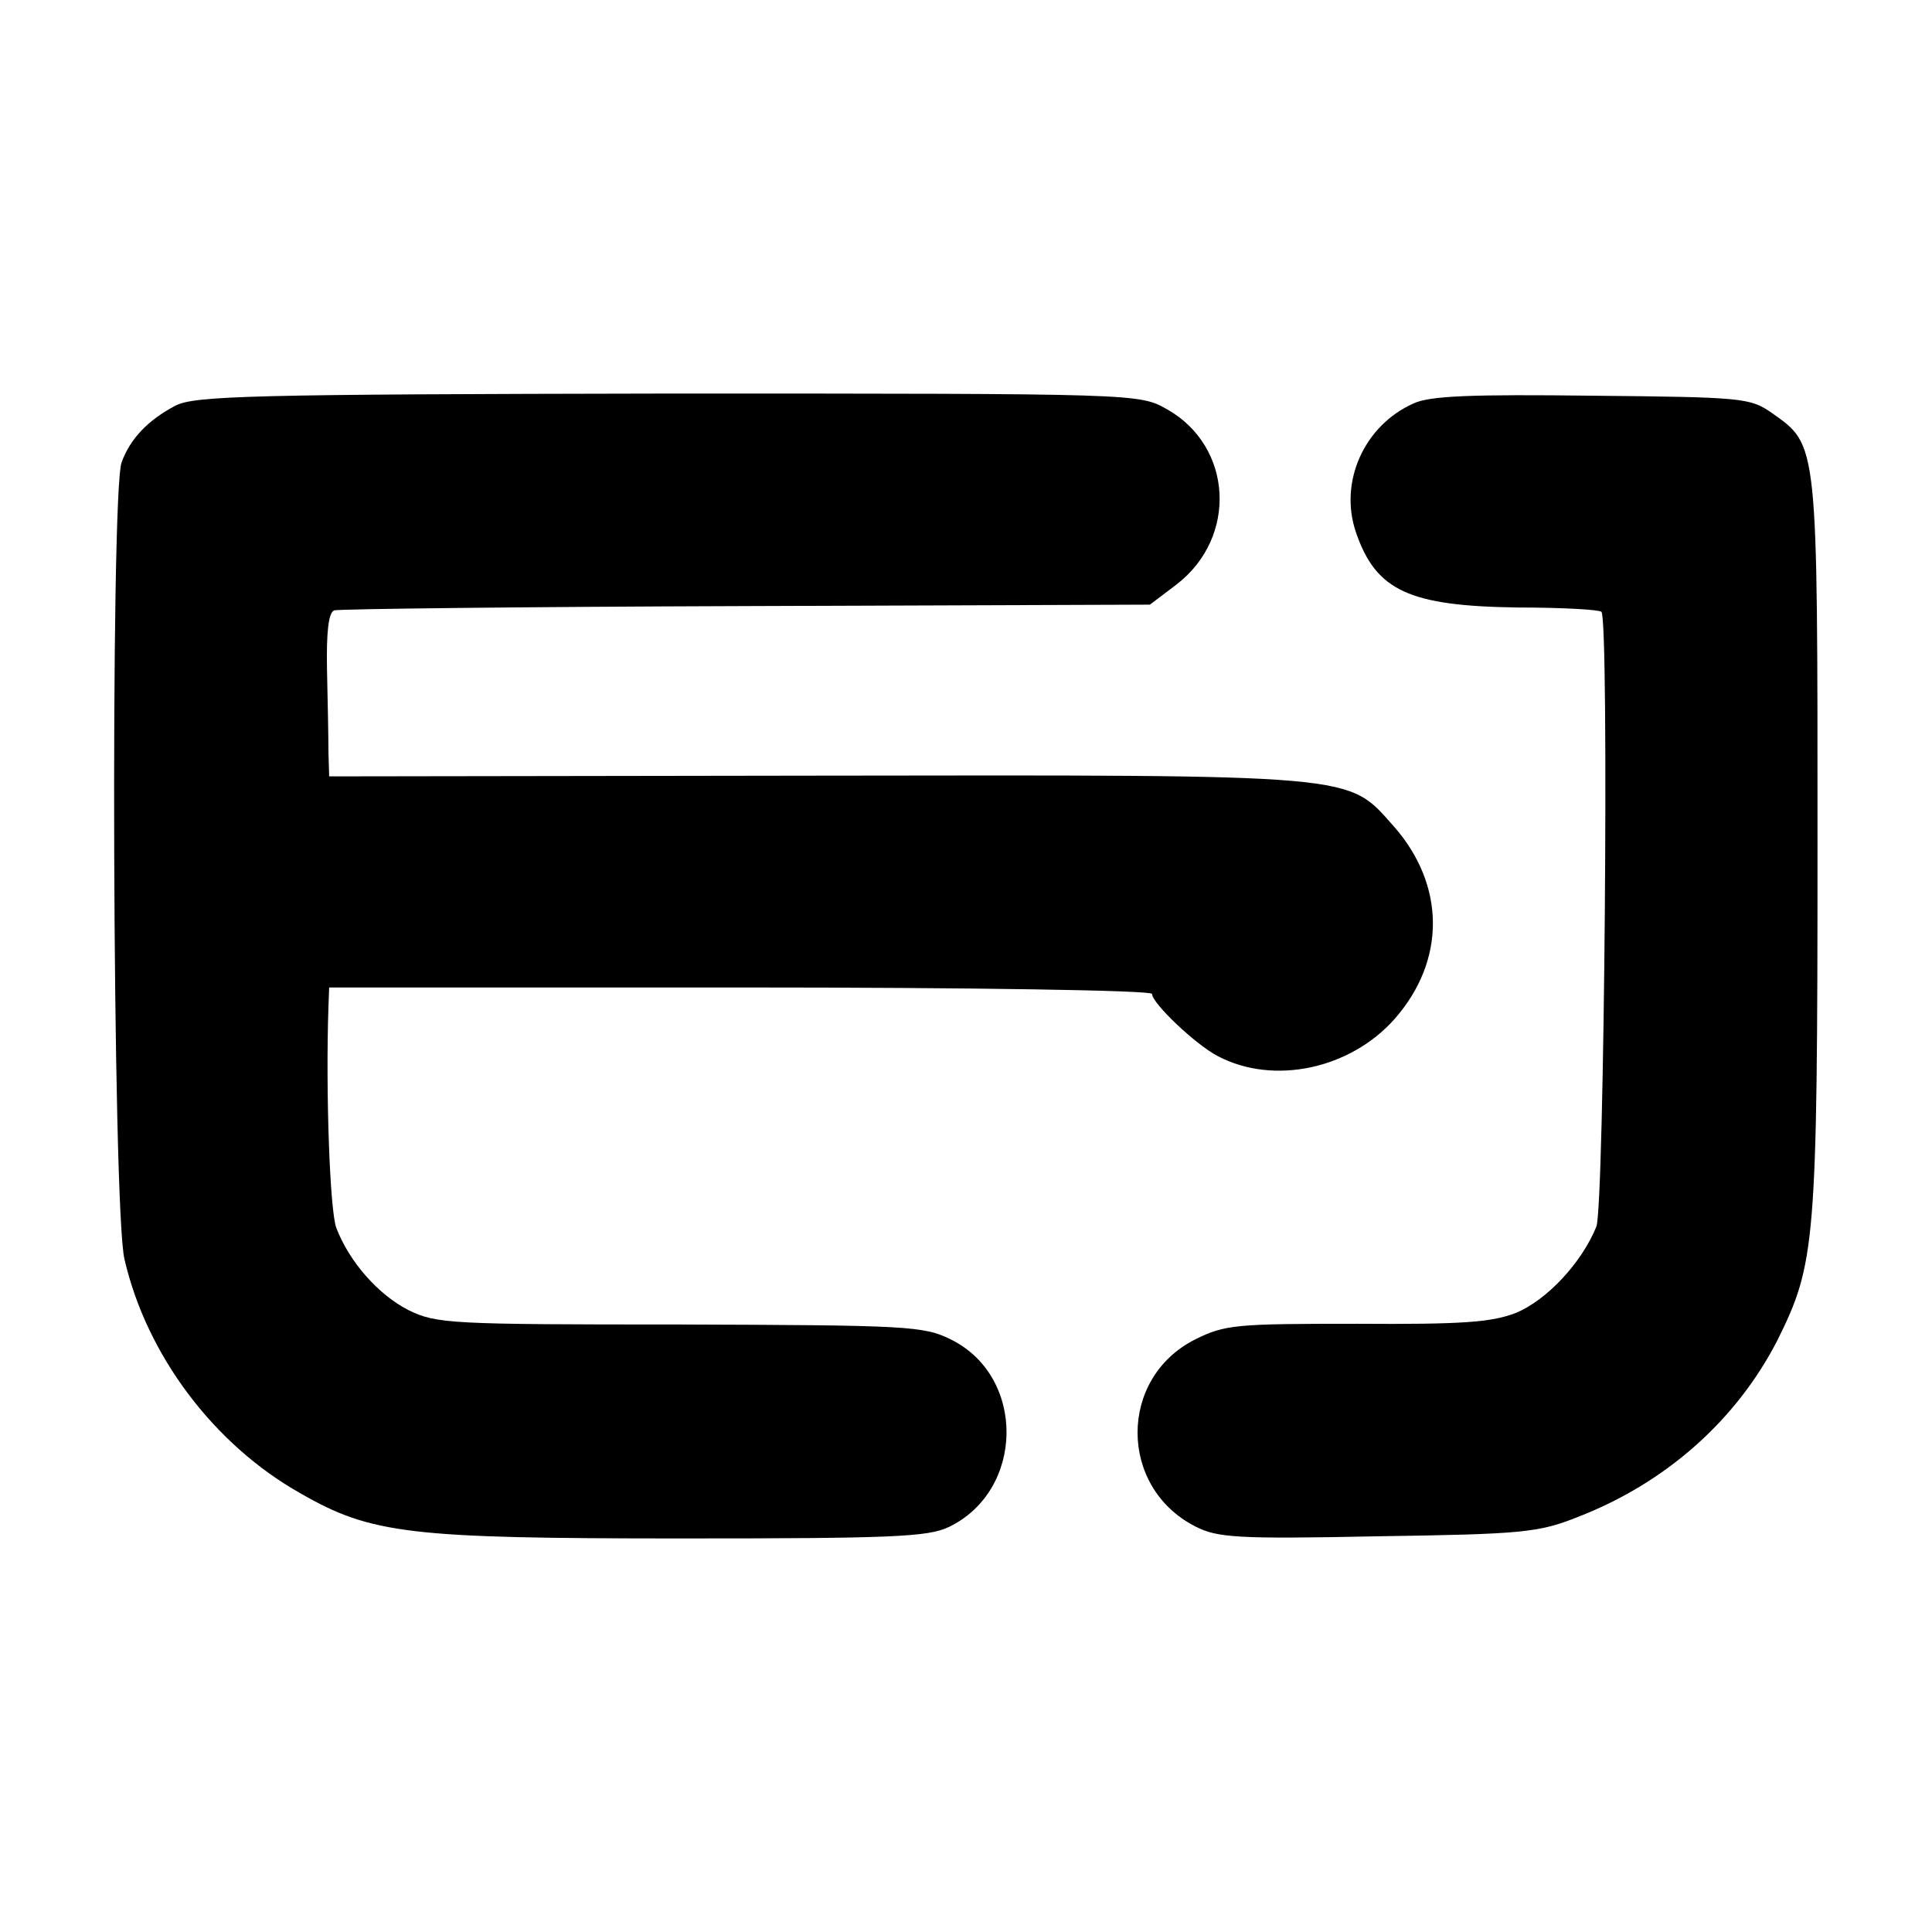
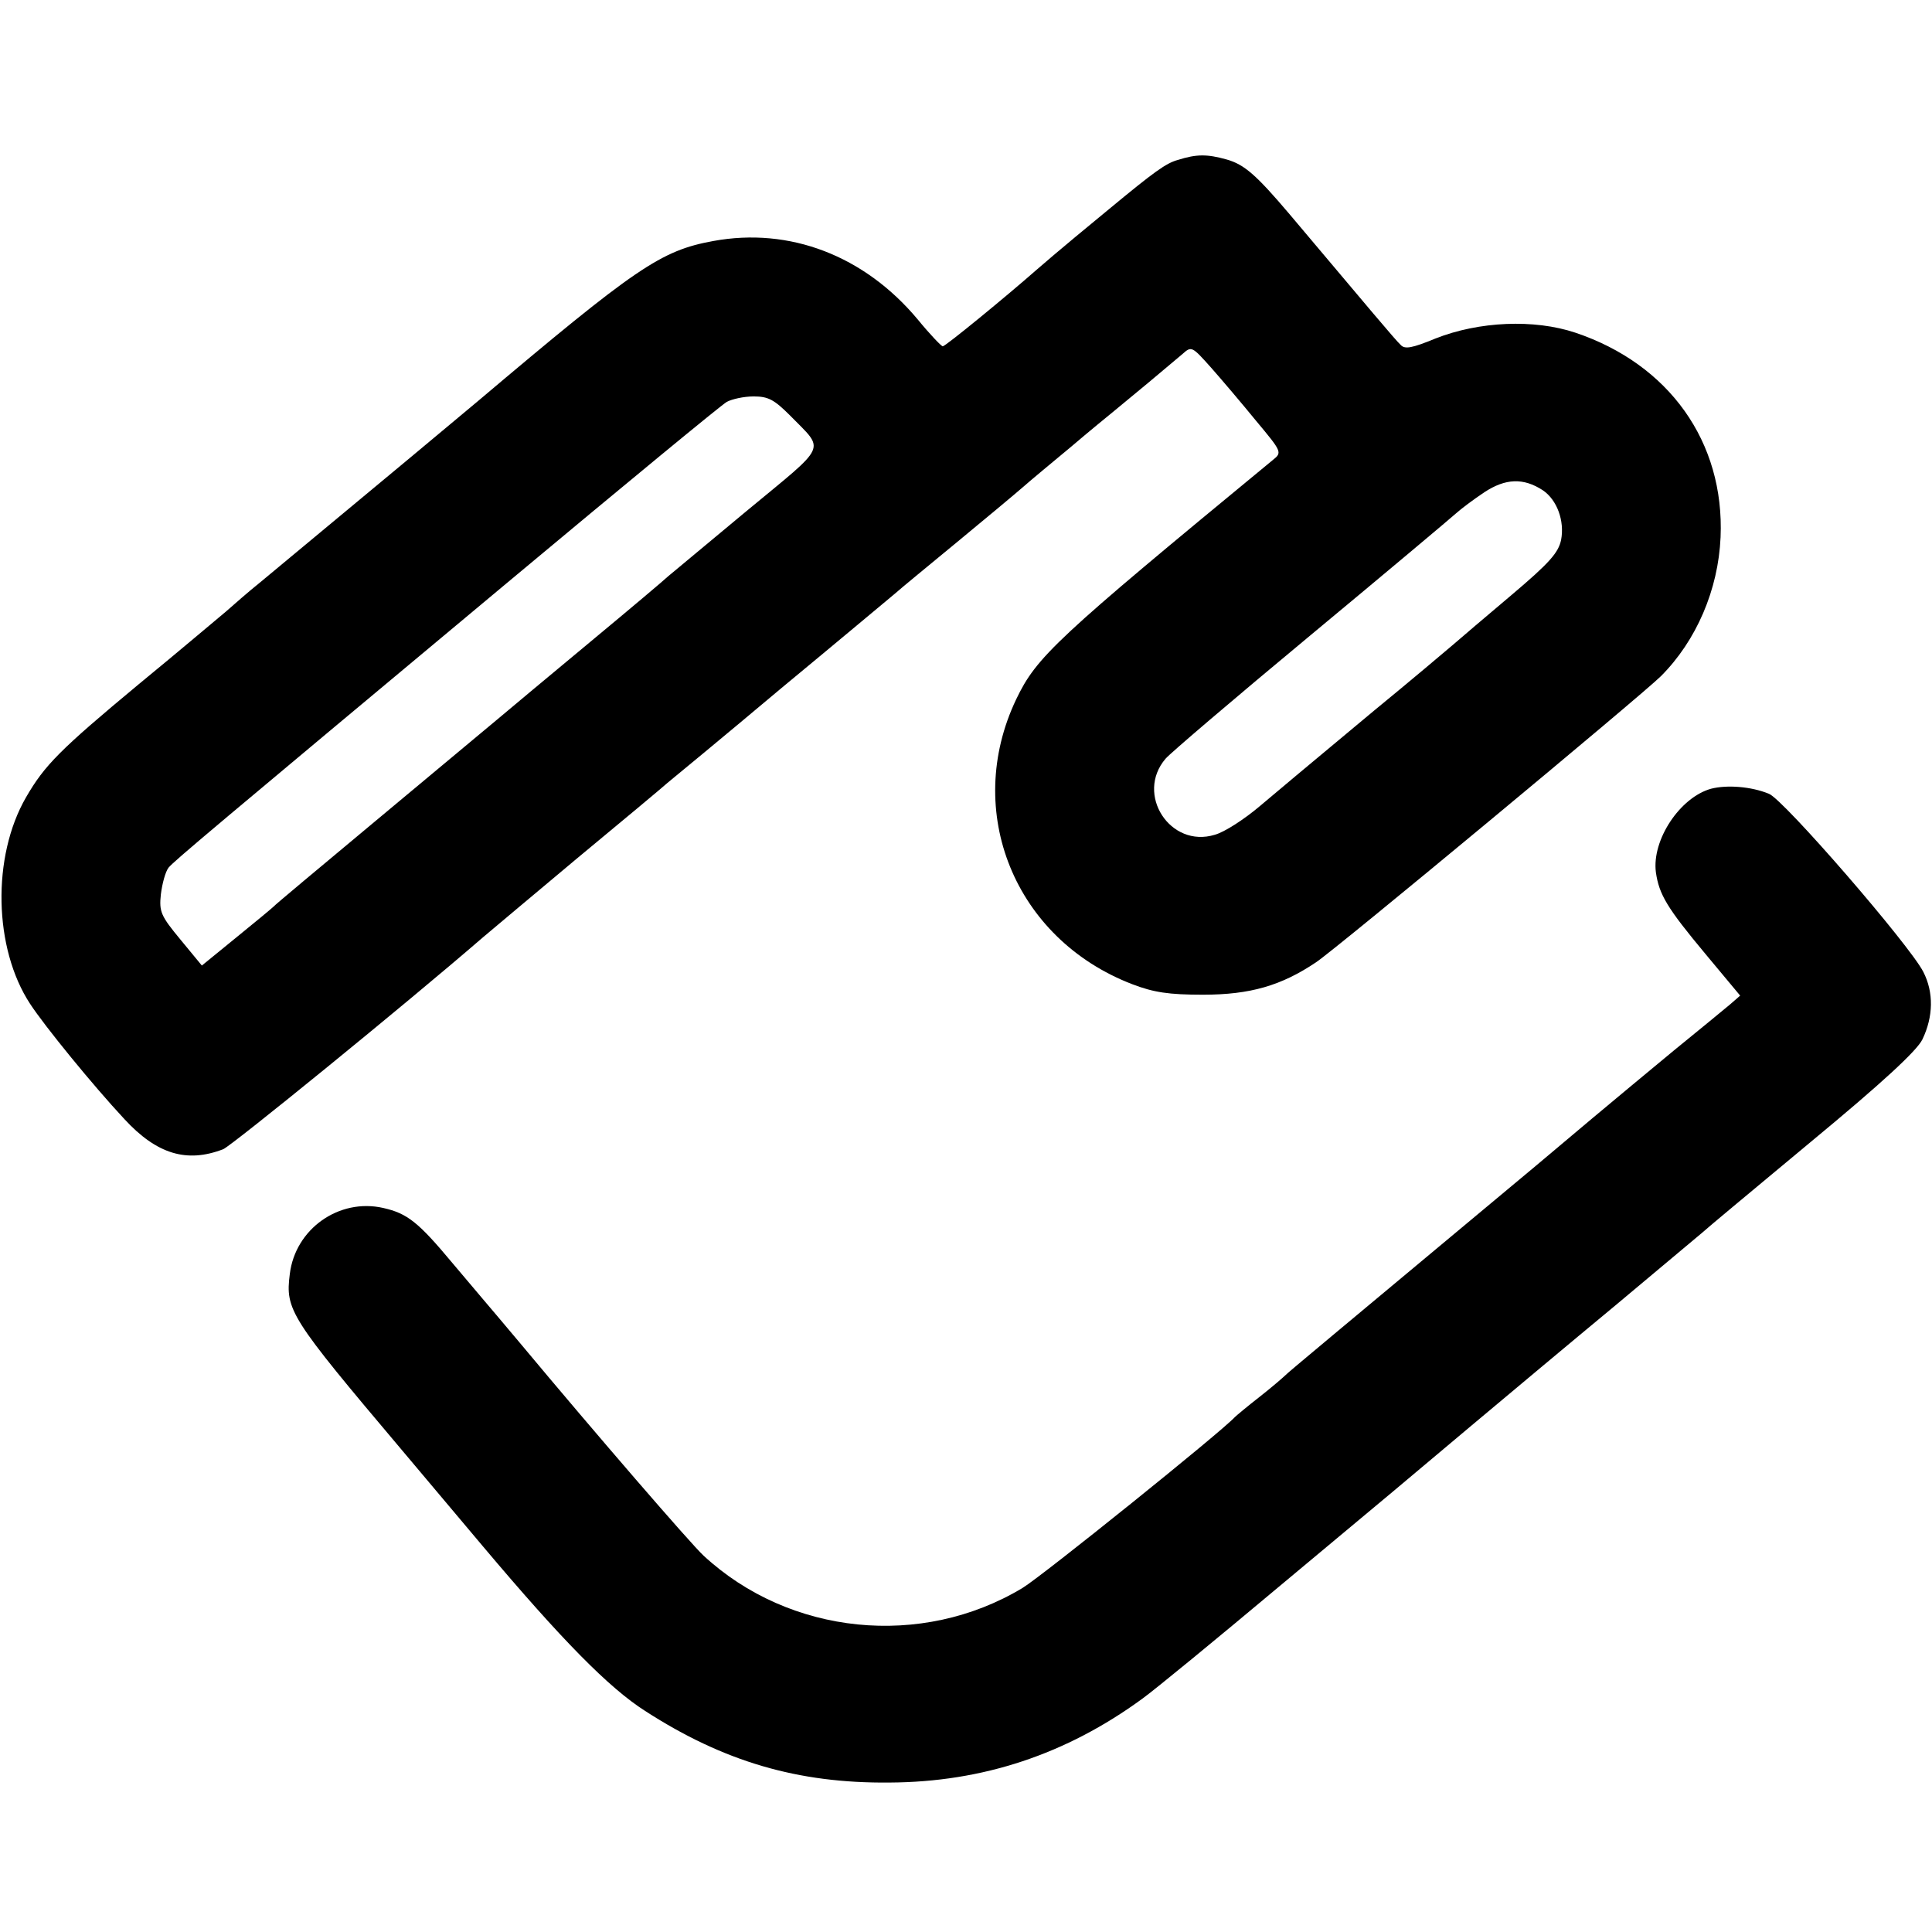
- <svg xmlns="http://www.w3.org/2000/svg" version="1.0" width="270pt" height="270pt" viewBox="0 0 270 270" preserveAspectRatio="xMidYMid meet">
-   <g transform="translate(0,270) scale(0.1,-0.1)" fill="#000000" stroke="none">
-     <path d="M245 2133 c-38 -20 -63 -46 -75 -79 -16 -42 -13 -1045 4 -1114 31 -134 125 -259 246 -327 99 -57 153 -63 532 -63 293 0 345 2 374 16 106 51 108 210 3 262 -38 19 -61 20 -379 21 -321 0 -340 1 -379 20 -43 22 -83 68 -101 115 -9 24 -15 189 -11 309 l1 27 575 0 c325 0 575 -4 575 -9 0 -13 61 -71 92 -87 78 -41 185 -18 247 52 72 82 71 187 -1 269 -66 74 -42 72 -811 71 l-677 -1 -1 35 c0 19 -1 70 -2 114 -1 52 2 80 10 83 6 2 265 5 575 6 l565 2 37 28 c86 66 79 193 -13 245 -39 22 -39 22 -697 22 -583 -1 -662 -3 -689 -17z" />
-     <path d="M1975 2136 c-69 -31 -104 -110 -80 -180 28 -82 75 -103 227 -105 61 0 113 -3 116 -6 11 -10 4 -830 -7 -859 -20 -50 -69 -103 -113 -121 -34 -13 -75 -16 -222 -15 -169 0 -184 -1 -226 -22 -107 -54 -107 -206 0 -261 31 -16 58 -18 255 -14 202 3 225 5 280 27 124 48 222 136 279 247 53 107 56 134 56 691 0 568 1 559 -64 605 -30 21 -41 22 -251 24 -168 2 -227 0 -250 -11z" />
-   </g>
+ <svg xmlns="http://www.w3.org/2000/svg" viewBox="0 0 424 424">
+   <path d="M258.5 35.1c-2.6.7-5.2 2.6-15 10.7-1.1.9-4.5 3.7-7.5 6.2s-6.8 5.7-8.5 7.2c-6.6 5.8-20 16.8-20.6 16.8-.3 0-2.8-2.6-5.5-5.9-11.7-14-28.1-20.3-44.9-17.2-11.5 2.1-16.9 5.8-51.7 35.2-3.9 3.3-19.4 16.2-47.7 39.7-2.5 2-5.8 4.9-7.5 6.4-1.7 1.4-10.3 8.7-19.2 16C13.2 164.5 9.8 167.9 5.7 175c-7.5 13-7.1 33.1.9 45.3 3.2 4.9 13.8 17.9 20.7 25.3 7.1 7.7 13.7 9.7 21.7 6.6 1.9-.8 39.9-31.7 57-46.5 1.4-1.2 10.6-8.9 20.5-17.2 9.9-8.2 18.9-15.7 20-16.7 1.1-.9 12.4-10.2 25-20.8 12.7-10.5 23.9-19.9 25-20.8 1.1-1 7.2-6 13.5-11.2 6.3-5.2 12.9-10.7 14.5-12.1 1.7-1.5 6.4-5.4 10.5-8.8 4.1-3.5 8.4-7 9.5-7.9 1.1-.9 4.5-3.7 7.5-6.2s6.3-5.3 7.5-6.3c2-1.8 2.1-1.7 6.3 3 2.3 2.6 6.8 7.9 9.9 11.7 5.6 6.7 5.7 6.9 3.7 8.5-47.8 39.4-51.9 43.2-56.4 52.6-11.7 24.6-.3 52.6 25.5 62.5 4.7 1.8 8 2.3 15.5 2.3 10.4 0 17.2-2 24.8-7.1 4.4-2.9 71.7-58.8 75.7-62.8 7.8-7.8 12.6-19 13.1-30.5.9-20.9-11.3-38-31.9-44.9-9-3-21.1-2.5-30.7 1.3-5.1 2.1-6.7 2.4-7.6 1.4-1.1-1-6.7-7.7-24.4-28.7-7.3-8.6-9.9-10.9-13.8-12-4.3-1.2-6.6-1.2-10.7.1zm-85.1 56.1c7.7 7.9 8.5 6-9.5 20.9-8.9 7.4-16.7 13.9-17.3 14.4-.6.6-8.3 7.1-17.1 14.4-8.8 7.3-18 15-20.5 17.1-2.5 2.1-14.4 12-26.5 22.1C70.4 190.2 60.3 198.6 60 199c-.3.3-3.9 3.3-8.1 6.7l-7.6 6.2-4.7-5.7c-4.3-5.2-4.7-6.1-4.3-9.9.3-2.4 1-5 1.7-5.9 1.4-1.6 8.4-7.5 75.5-63.5 24.8-20.7 45.9-38.1 47-38.7 1.1-.6 3.7-1.2 5.9-1.2 3.2 0 4.5.7 8 4.2zm165.2 16.4c3.1 2.1 4.8 6.7 4 10.9-.6 2.8-2.5 5-10.9 12.1-5.6 4.7-11.3 9.6-12.7 10.8-1.4 1.2-9.2 7.8-17.5 14.6-19.3 16.1-18 15-25 20.9-3.3 2.8-7.7 5.7-9.9 6.3-9.8 3-17.5-8.9-10.8-16.7.9-1.1 15.2-13.3 31.7-27s30.9-25.8 32-26.8c1.1-1 3.9-3.1 6.3-4.7 4.6-3 8.5-3.2 12.8-.4z" />
+   <path d="M375.5 173.1c-6.8 1.9-13 11.2-12.1 18.3.7 4.9 2.4 7.8 11 18.1l7.5 9-2.3 2c-1.3 1.1-6.8 5.6-12.2 10-5.3 4.4-13.4 11.1-17.8 14.8-4.5 3.8-10.1 8.5-12.6 10.6-43.5 36.3-54.6 45.5-55 46-.3.3-2.7 2.4-5.5 4.6-2.7 2.1-5.2 4.2-5.5 4.5-2.9 3.2-42.3 34.9-46.6 37.5-22.1 13.3-51.1 10.4-70-7.1-2.8-2.6-23.3-26.3-40.4-46.8-3.6-4.3-7-8.3-7.6-9-.5-.6-3.7-4.4-7.1-8.4-7.5-9-9.9-10.9-15.2-12.1-9.7-2.2-19.3 4.6-20.5 14.5-1 7.9 0 9.5 24.4 38.4 2.1 2.5 10.2 12.1 18.1 21.5 17.2 20.4 27.5 30.9 35.5 36 17.2 11.1 33.5 15.9 53.6 15.7 20.5-.1 38.8-6.2 55.5-18.4 2.9-2.1 16.4-13.2 30-24.6 28.3-23.6 24.7-20.6 42.3-35.4 7.4-6.2 21.6-18.1 31.5-26.3 9.9-8.3 18.5-15.5 19.1-16 .6-.6 11.3-9.5 23.8-19.9 15.6-12.9 23.3-20 24.5-22.5 2.4-5 2.5-10.3.2-14.8-3-5.9-30.7-37.9-33.9-39.1-3.9-1.6-9.2-2-12.7-1.1z" />
</svg>
